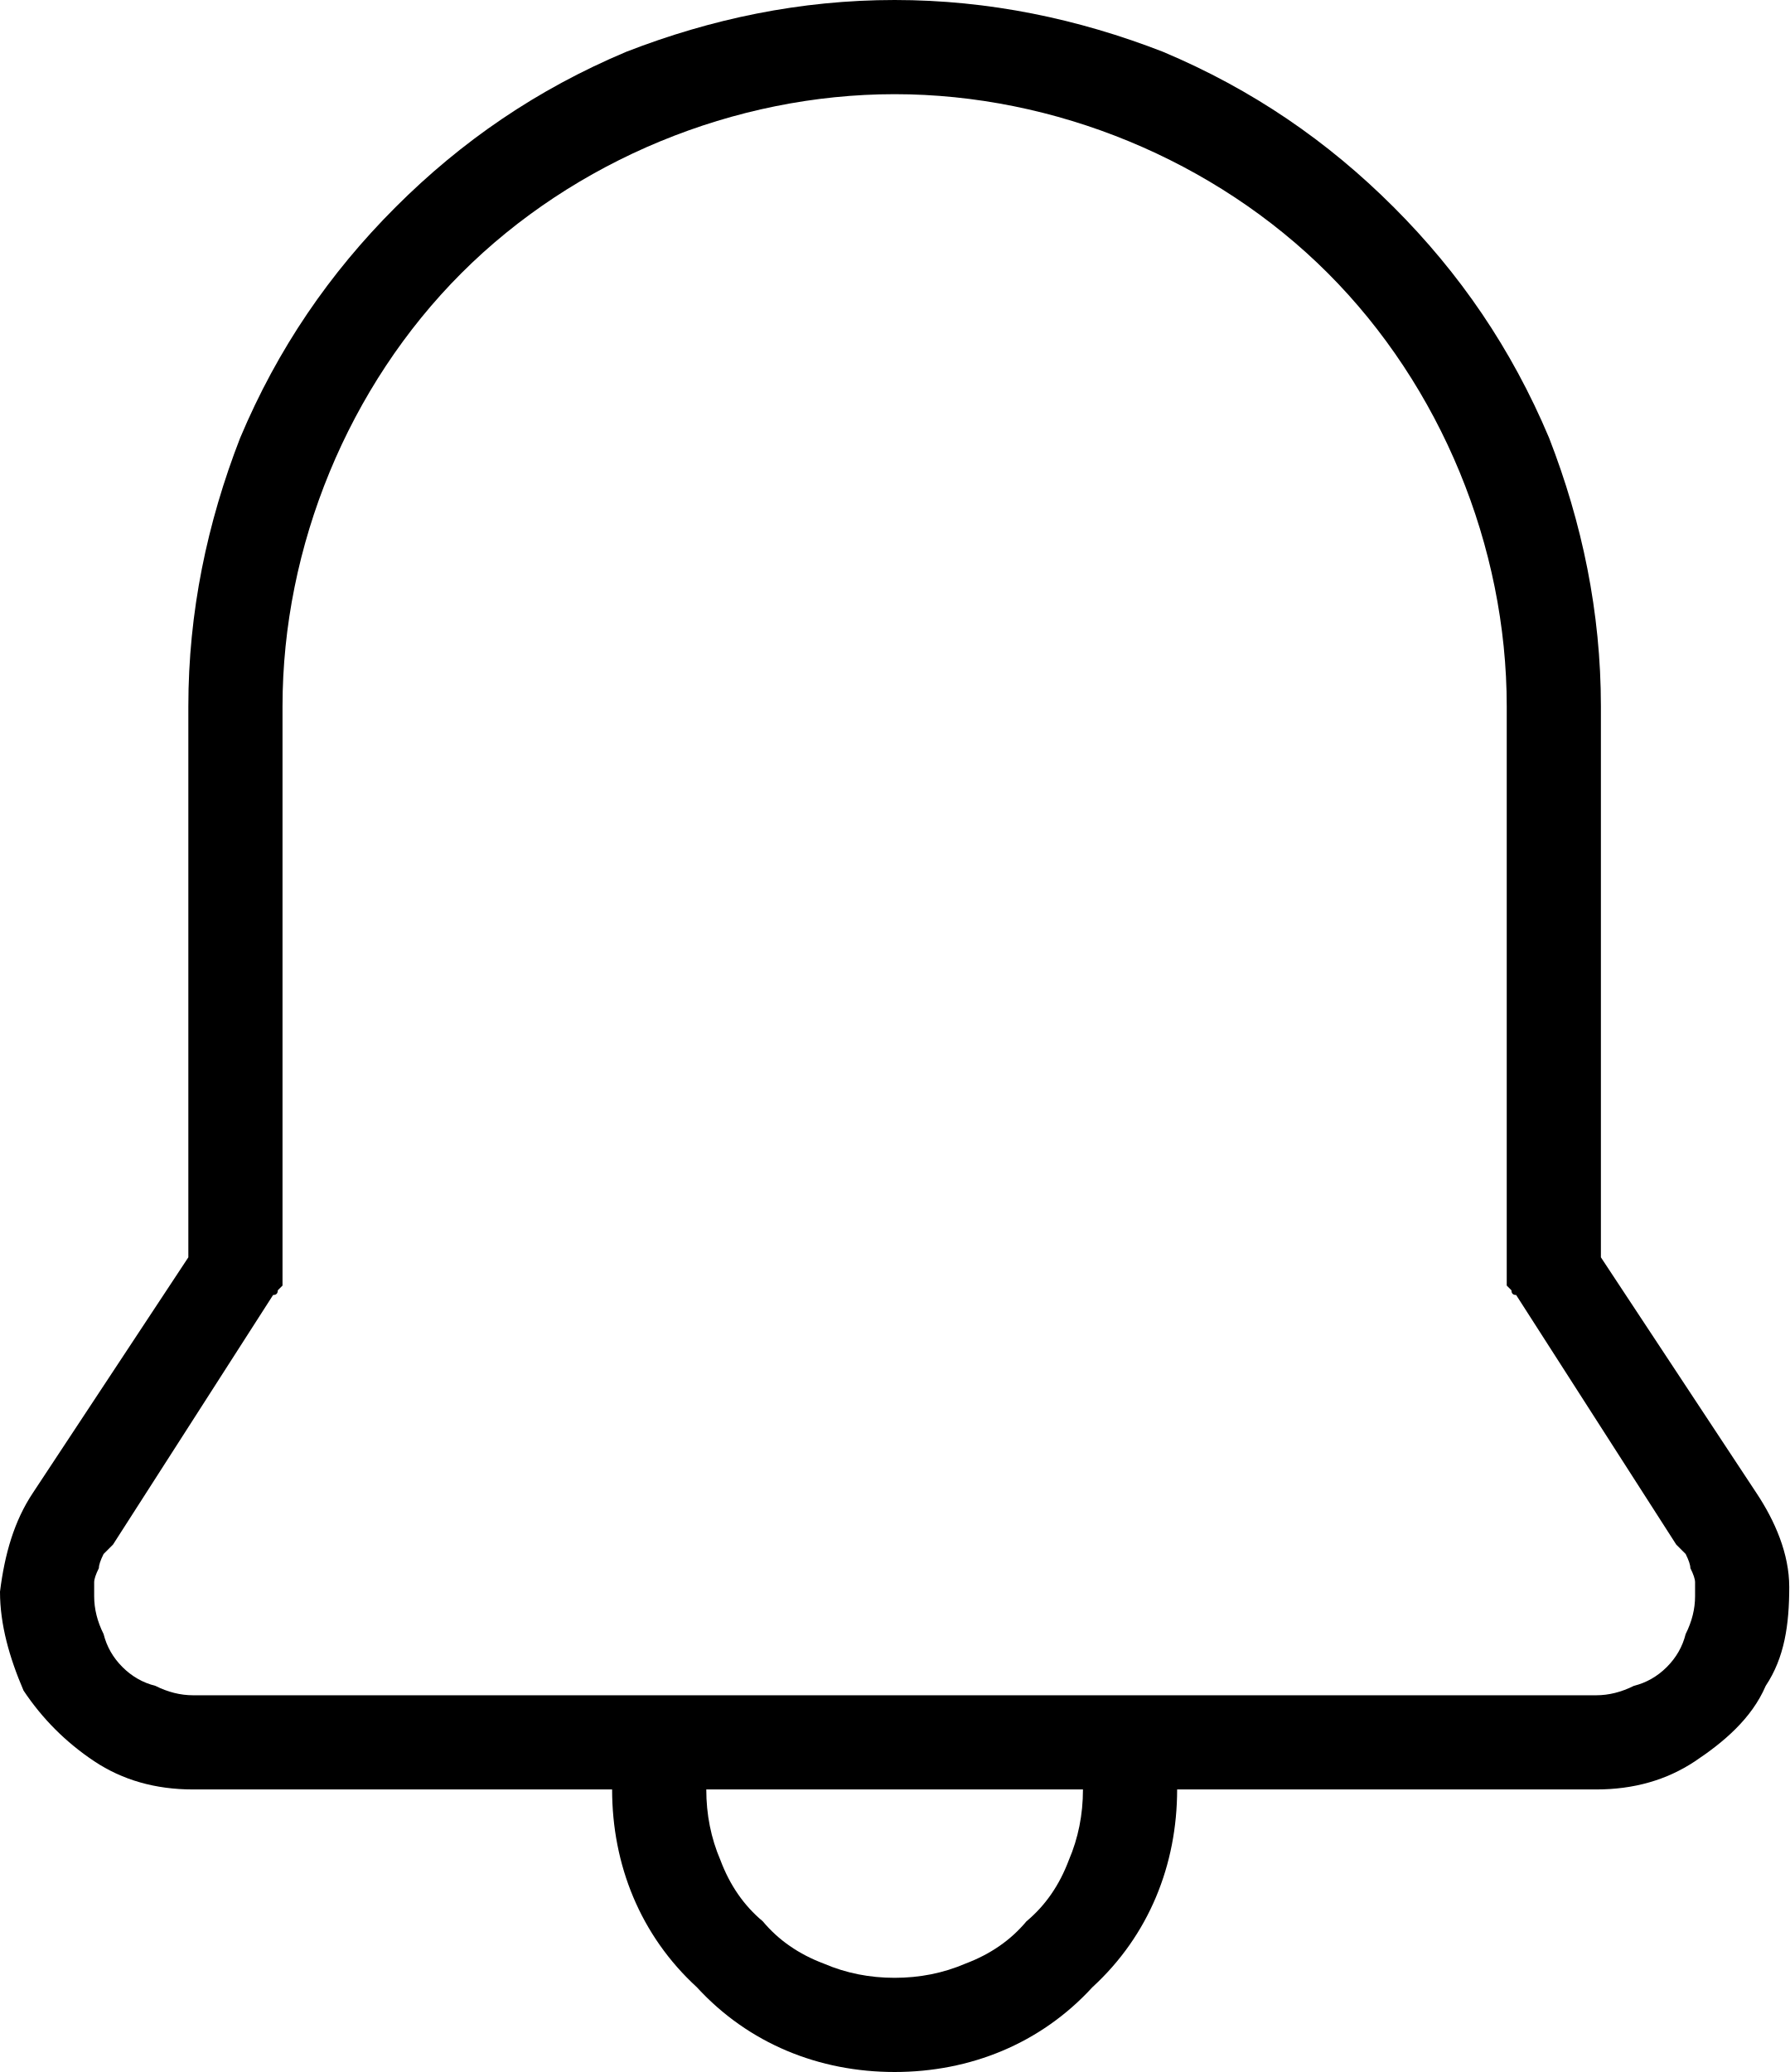
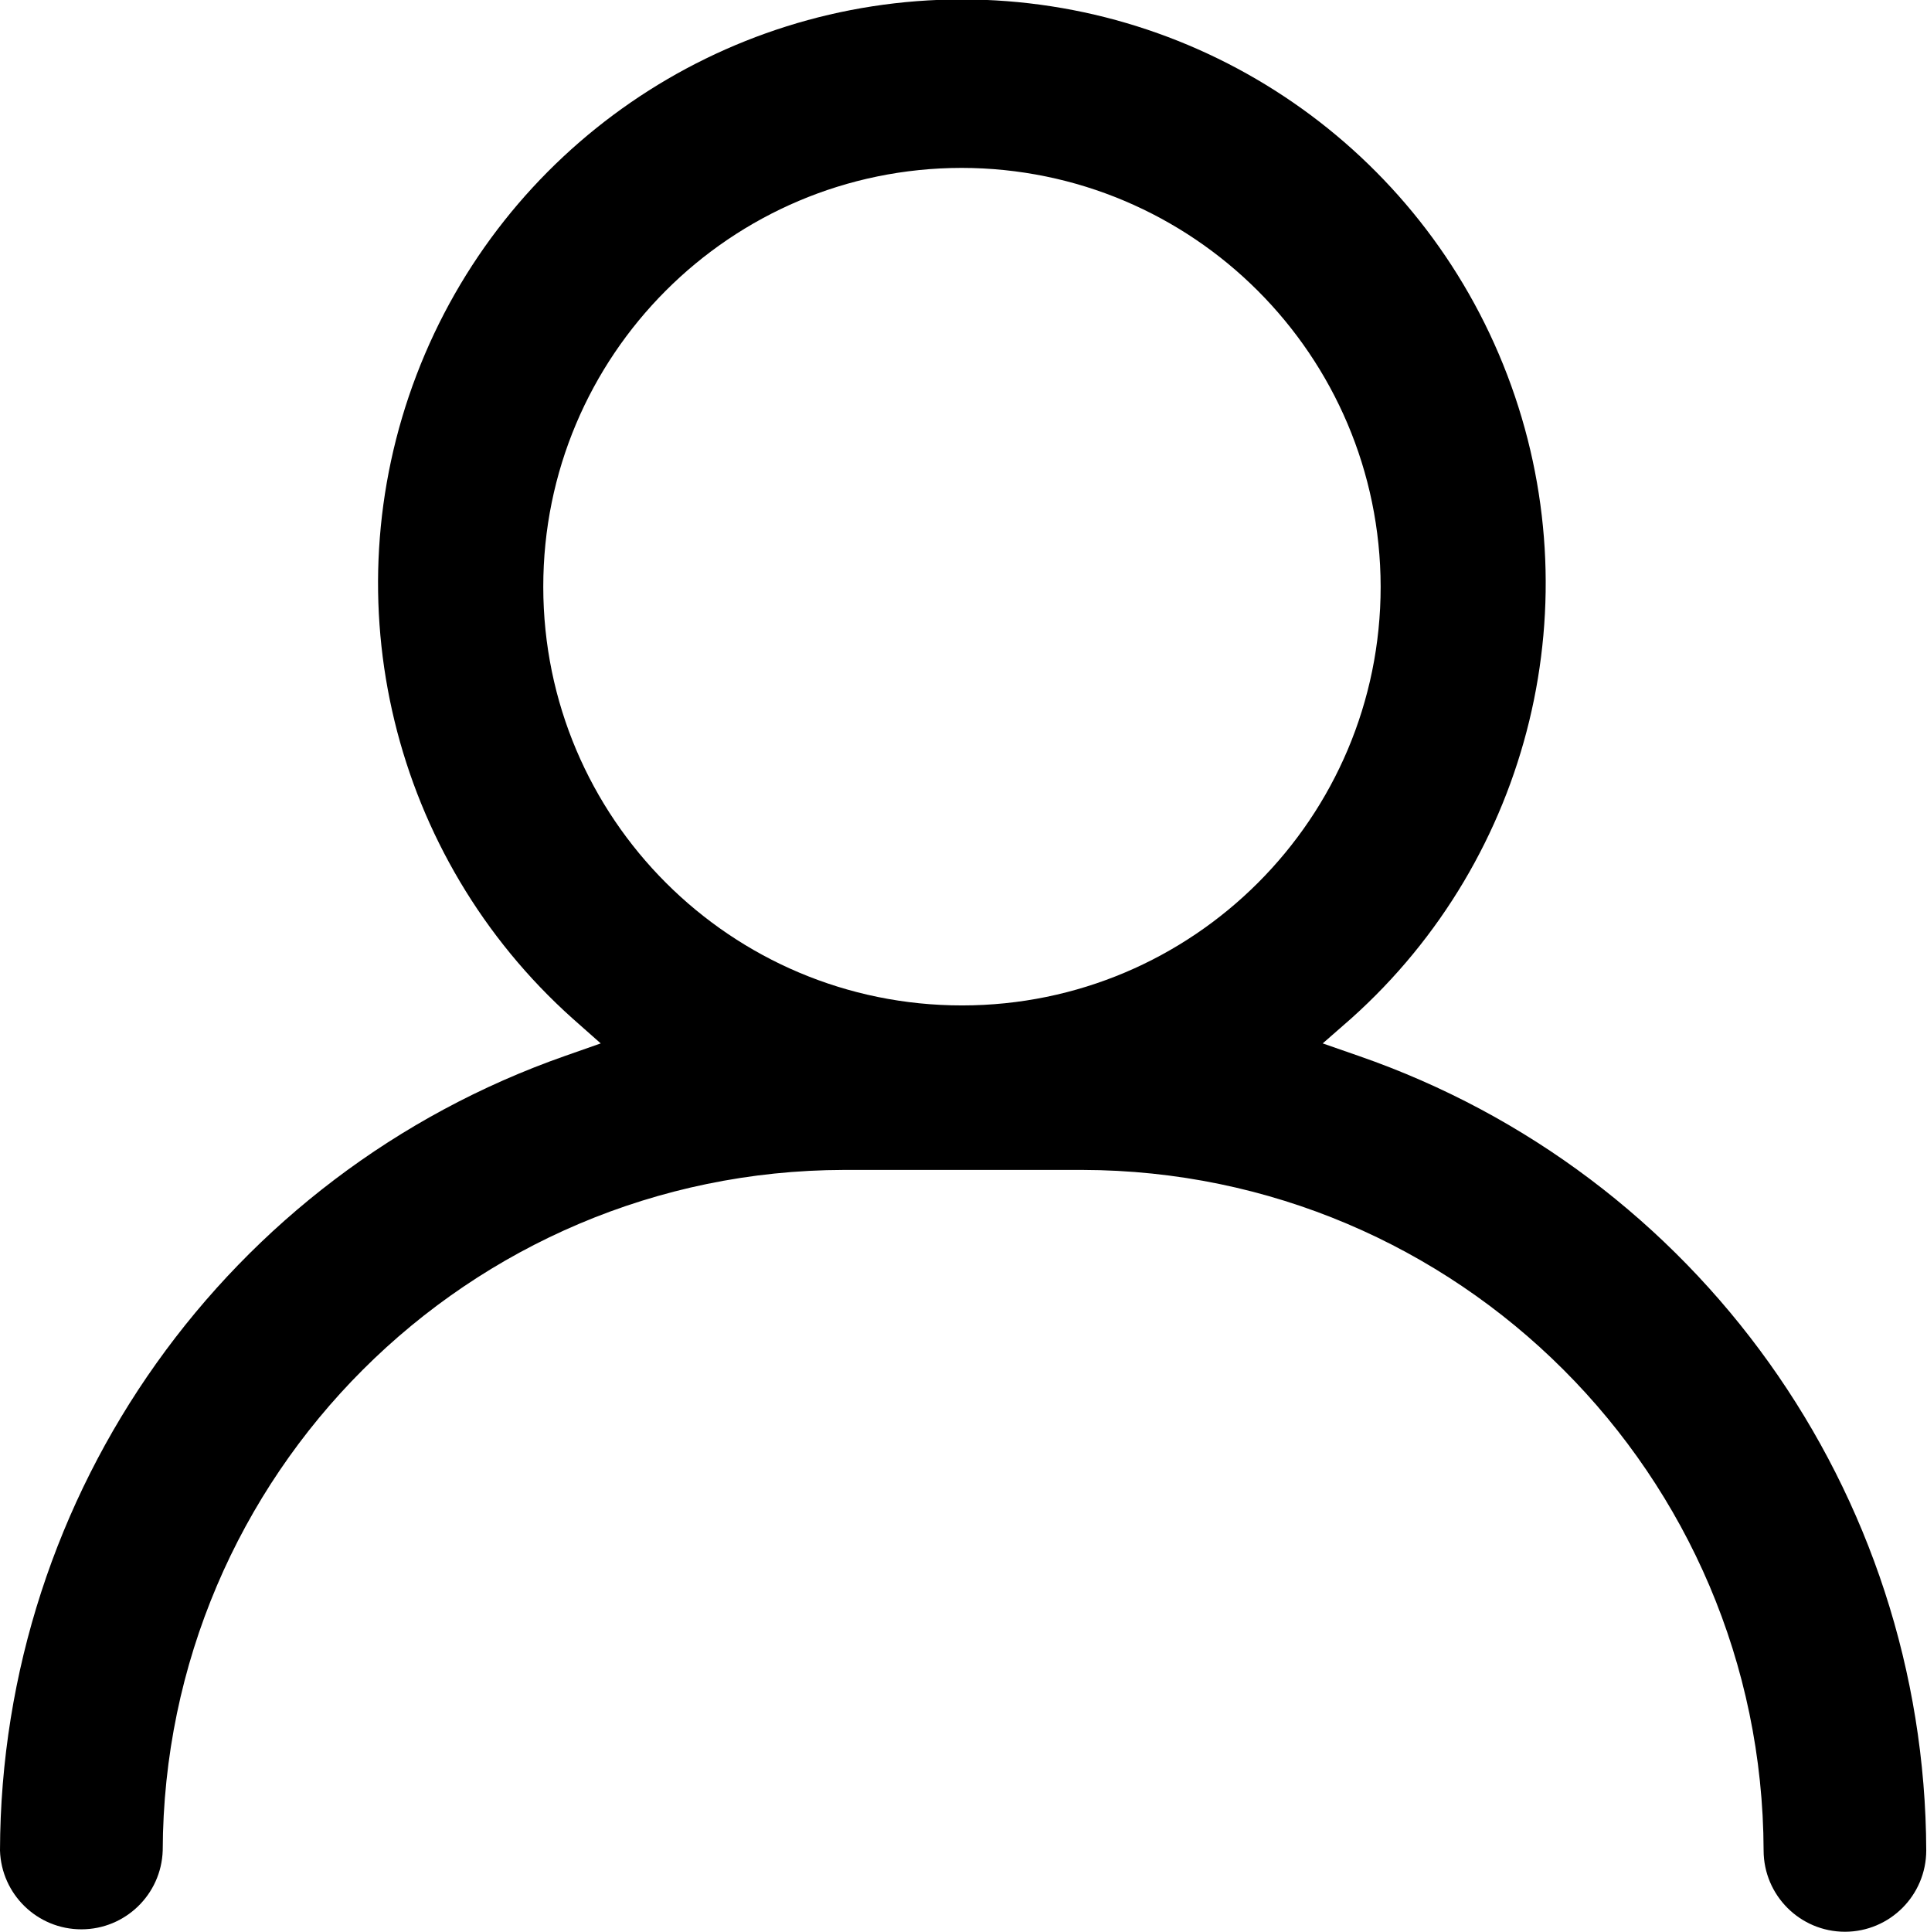
- <svg xmlns="http://www.w3.org/2000/svg" version="1.2" viewBox="0 0 38 44" width="38" height="44">
-   <style>
- 		.s0 { fill: #000000 } 
- 	</style>
-   <g>
-     <path fill-rule="evenodd" class="s0" d="m24.7 1.1c1.9 0.8 3.5 1.9 4.9 3.3 1.4 1.4 2.5 3 3.3 4.9 0.7 1.8 1.1 3.7 1.1 5.7v11.7l3.3 5c0.4 0.6 0.7 1.3 0.7 2 0 0.8-0.1 1.5-0.5 2.1-0.3 0.7-0.9 1.2-1.5 1.6-0.6 0.4-1.3 0.6-2.1 0.6h-8.9c0 1.6-0.6 3.1-1.8 4.2-1.1 1.2-2.6 1.8-4.2 1.8-1.6 0-3.1-0.6-4.2-1.8-1.2-1.1-1.8-2.6-1.8-4.2h-8.9c-0.8 0-1.5-0.2-2.1-0.6-0.6-0.4-1.1-0.9-1.5-1.5-0.3-0.7-0.5-1.4-0.5-2.1 0.1-0.8 0.3-1.5 0.7-2.1l3.3-5v-11.7c0-2 0.4-3.9 1.1-5.7 0.8-1.9 1.9-3.5 3.3-4.9 1.4-1.4 3-2.5 4.9-3.3 1.8-0.7 3.7-1.1 5.7-1.1 2 0 3.9 0.4 5.7 1.1zm-4.2 40.6q0.8-0.3 1.3-0.9 0.6-0.5 0.9-1.3 0.3-0.7 0.3-1.5h-8q0 0.8 0.3 1.5 0.3 0.8 0.9 1.3 0.5 0.6 1.3 0.9 0.7 0.3 1.5 0.3 0.8 0 1.5-0.3zm11.7-14.2q-0.1 0-0.1-0.1 0 0-0.1-0.1 0-0.1 0-0.2 0 0 0-0.1v-12c0-3.4-1.4-6.8-3.8-9.2-2.4-2.4-5.8-3.8-9.2-3.8-3.4 0-6.8 1.4-9.2 3.8-2.4 2.4-3.8 5.8-3.8 9.2v12q0 0.1 0 0.1 0 0.1 0 0.2-0.1 0.1-0.1 0.1 0 0.1-0.1 0.1l-3.4 5.3q-0.1 0.1-0.2 0.2-0.1 0.2-0.1 0.3-0.1 0.2-0.1 0.3 0 0.2 0 0.3 0 0.4 0.2 0.8 0.1 0.4 0.4 0.7 0.3 0.3 0.7 0.4 0.4 0.2 0.8 0.2h29.8q0.4 0 0.8-0.2 0.4-0.1 0.7-0.4 0.3-0.3 0.4-0.7 0.2-0.4 0.2-0.8 0-0.1 0-0.3 0-0.1-0.1-0.3 0-0.1-0.1-0.3-0.1-0.1-0.2-0.2z" />
-   </g>
+ <svg xmlns="http://www.w3.org/2000/svg" width="23.239" height="23.303" viewBox="0 0 23.239 23.303">
+   <path id="Subtraction_2" data-name="Subtraction 2" d="M2062.657,4973.7a.982.982,0,0,1-.981-.98,8.236,8.236,0,0,0-8.217-8.209h-2.878a8.236,8.236,0,0,0-8.218,8.209.982.982,0,0,1-1.963,0,10.186,10.186,0,0,1,6.817-9.584l.43-.151-.339-.3a7.043,7.043,0,1,1,9.392,0l-.343.3.434.151a10.179,10.179,0,0,1,6.847,9.584A.982.982,0,0,1,2062.657,4973.7ZM2052,4952.425a5.051,5.051,0,1,0,5.056,5.051A5.06,5.06,0,0,0,2052,4952.425Z" transform="translate(-2040.4 -4950.4)" />
</svg>
